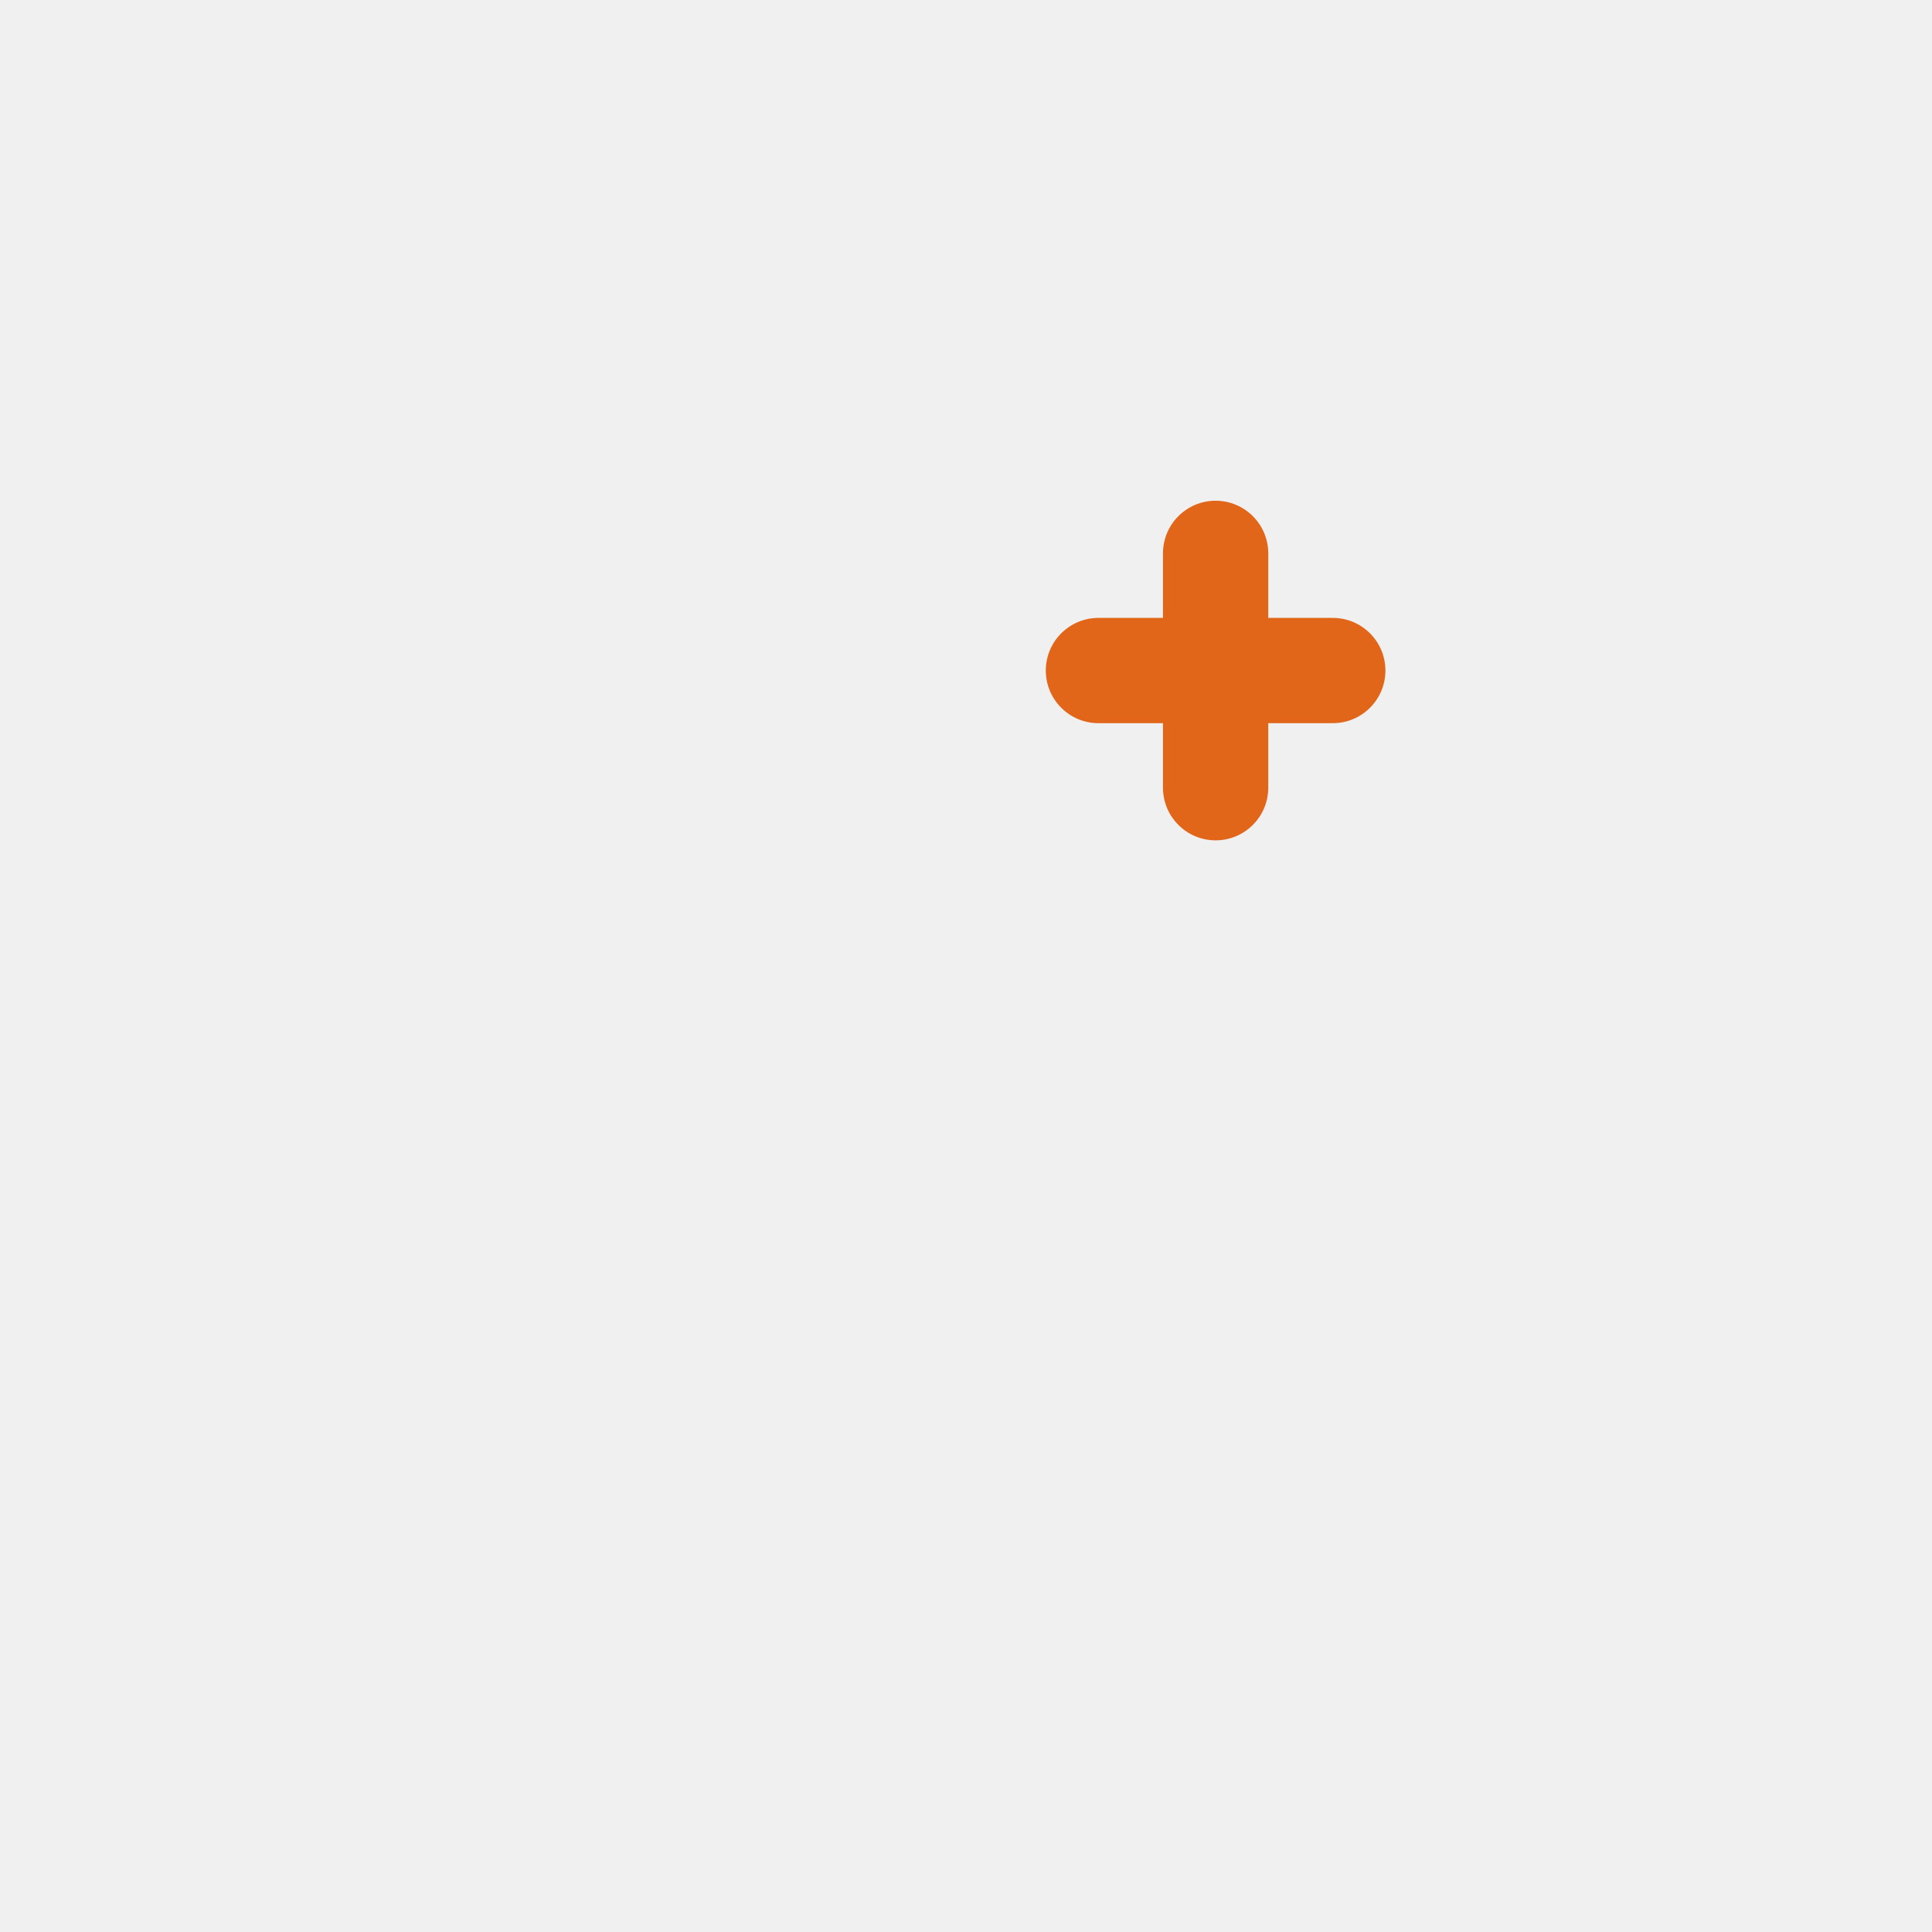
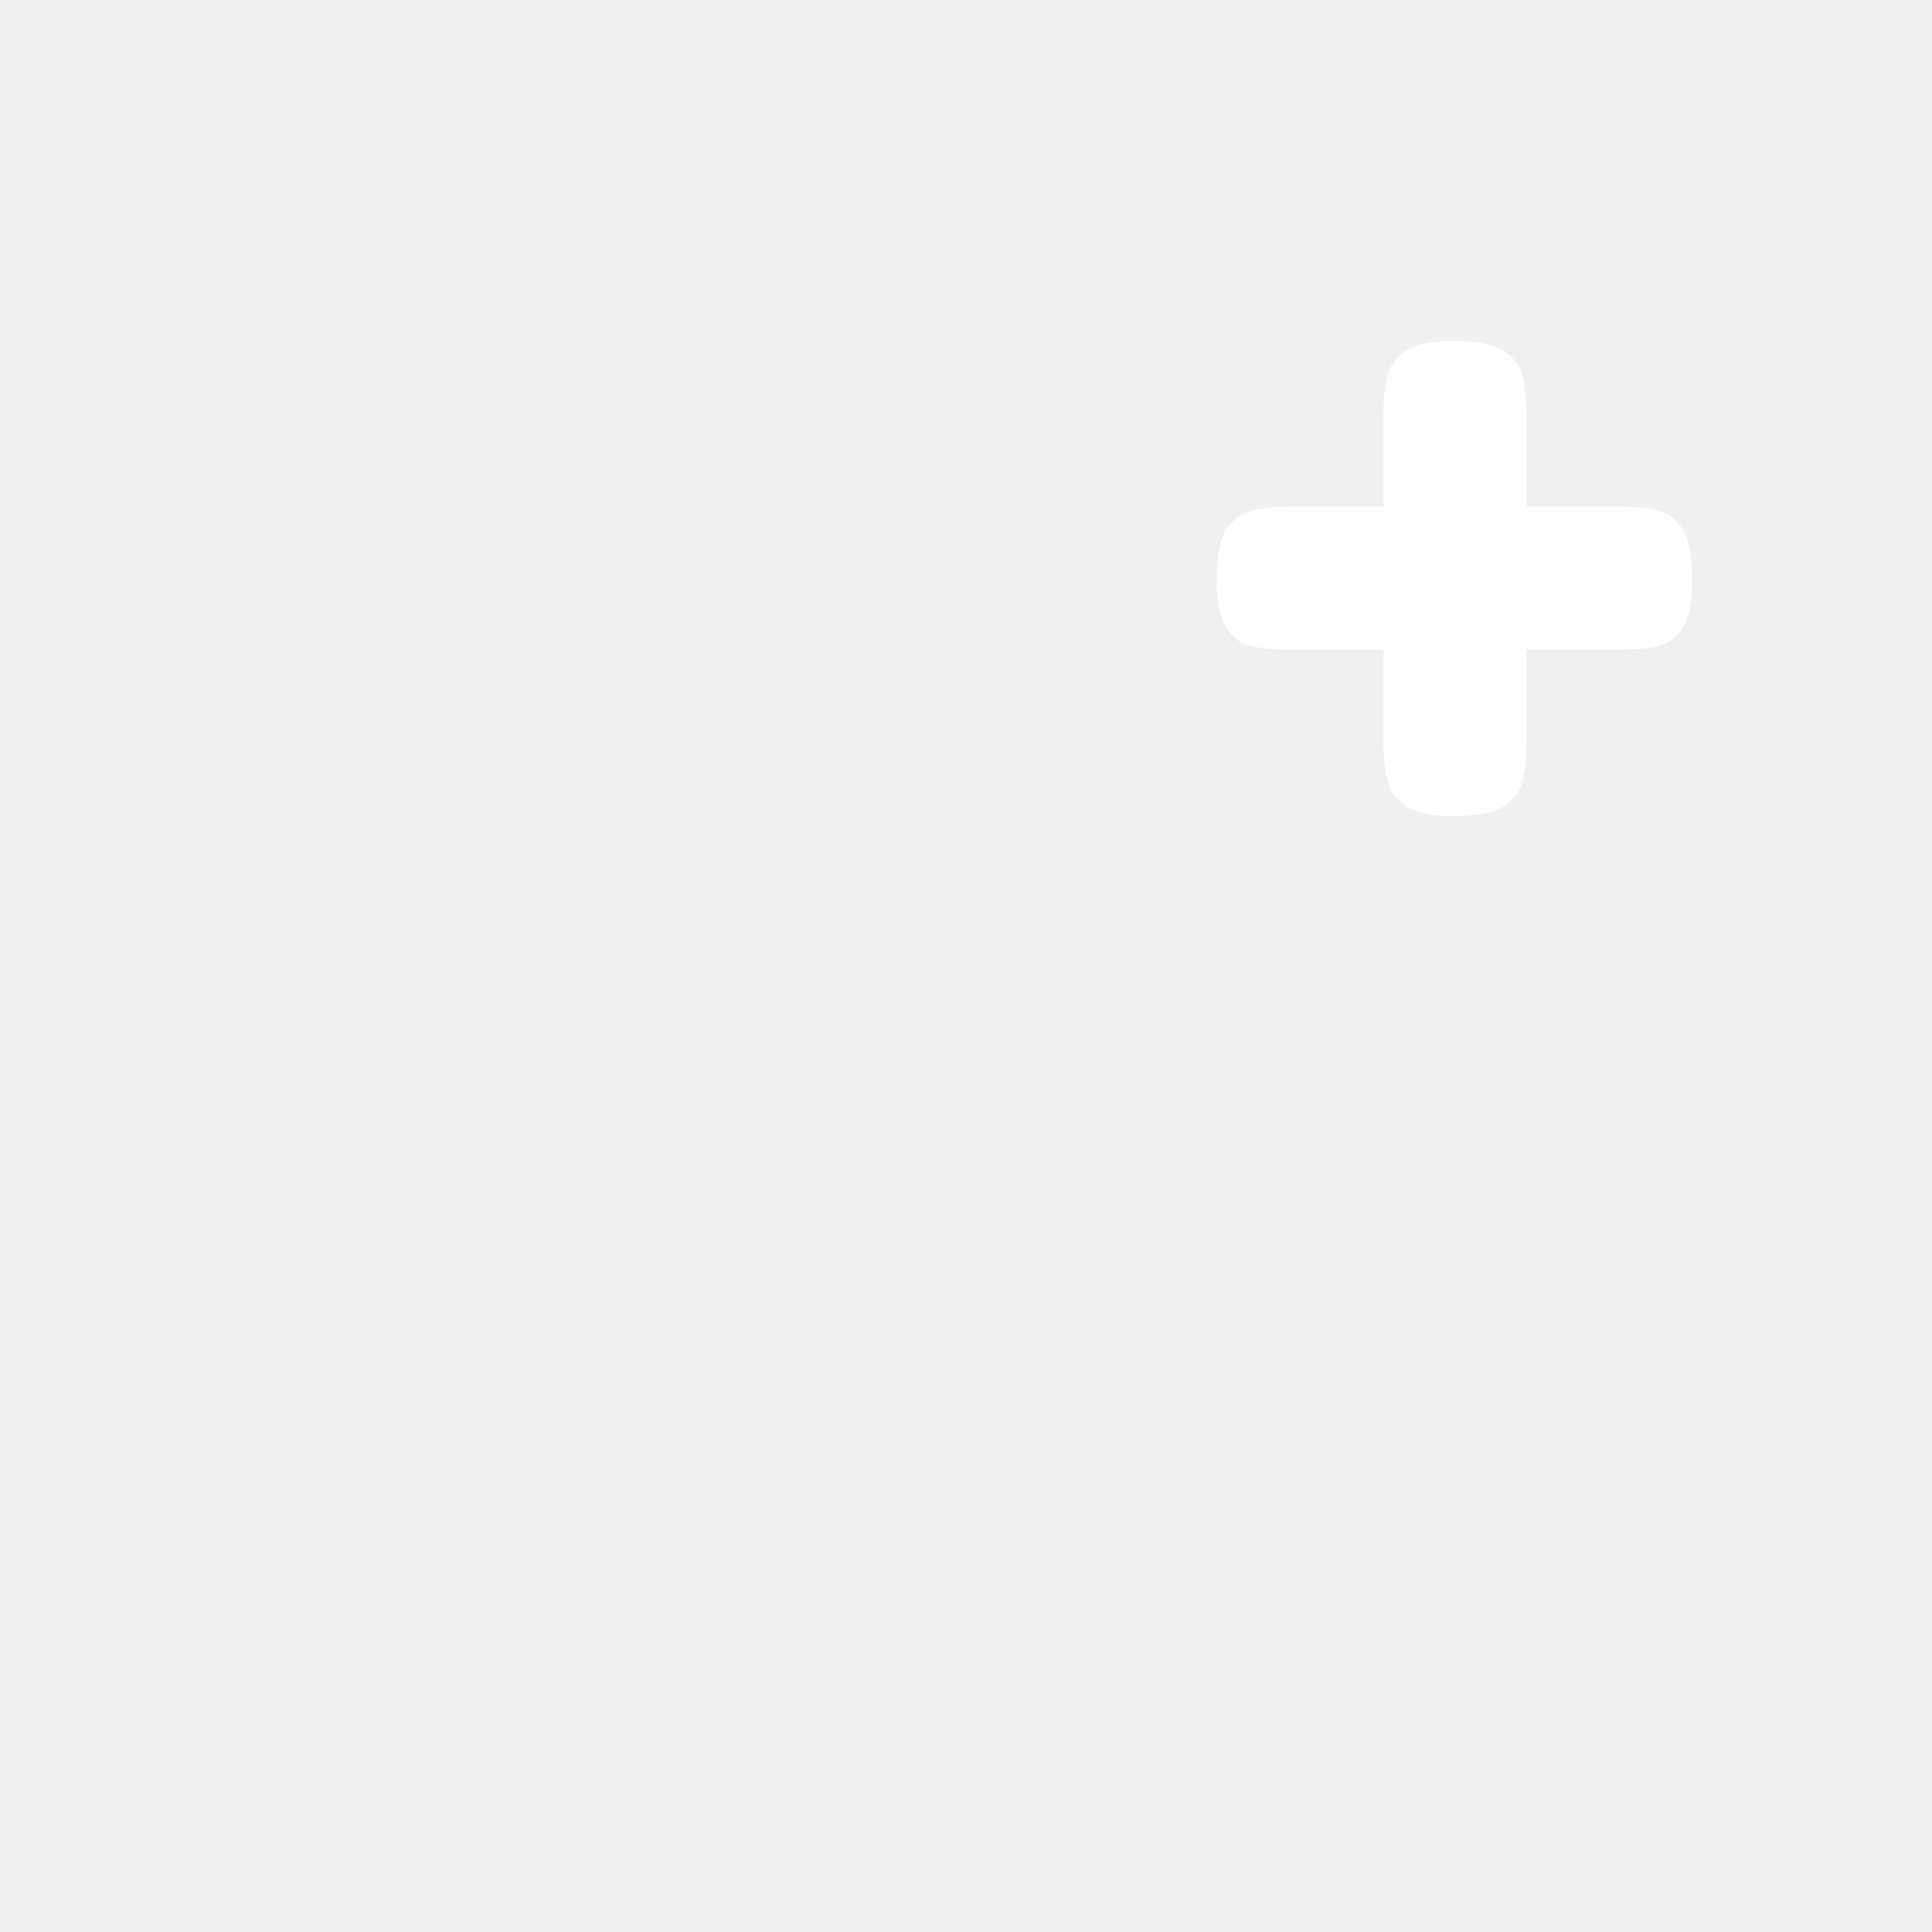
<svg xmlns="http://www.w3.org/2000/svg" width="1024" height="1024" viewBox="0 0 1024 1024">
-   <g transform="translate(512 512) scale(0.9)">
-     <rect x="47.0" y="-205.0" width="200.0" height="62.0" rx="31.0" fill="#e2661a" />
-     <rect x="116.0" y="-274.0" width="62.0" height="200.0" rx="31.0" fill="#e2661a" />
-   </g>
+   <path fill="#ffffff" d="M 891.68 280.19 C 888.21 274.93 883.57 271.65 877.77 270.38 C 871.96 269.1 865.77 268.47 859.23 268.47 L 809.06 268.47 L 809.06 218.31 C 809.06 212.12 808.43 206.12 807.16 200.31 C 805.87 194.49 802.61 189.78 797.34 186.13 C 792.06 182.51 783.43 180.68 771.45 180.68 C 759.08 180.68 750.26 182.51 745 186.13 C 739.73 189.78 736.45 194.31 735.2 199.77 C 733.91 205.21 733.28 211.21 733.28 217.75 L 733.28 268.47 L 683.11 268.47 C 676.57 268.47 670.38 269.1 664.58 270.38 C 658.75 271.65 654.03 274.84 650.4 279.93 C 646.77 285.01 644.96 293.92 644.96 306.63 C 644.96 318.64 646.66 327.36 650.12 332.8 C 653.57 338.26 658.03 341.54 663.48 342.62 C 668.93 343.7 674.57 344.26 680.39 344.26 L 733.28 344.26 L 733.28 394.43 C 733.28 400.96 733.91 407.14 735.2 412.96 C 736.45 418.77 739.73 423.51 745 427.14 C 750.26 430.78 758.91 432.58 770.89 432.58 C 783.25 432.58 792.06 430.78 797.34 427.14 C 802.61 423.51 805.87 418.77 807.16 412.96 C 808.43 407.14 809.06 401.16 809.06 394.97 L 809.06 344.26 L 861.41 344.26 C 867.58 344.26 873.32 343.7 878.59 342.62 C 883.85 341.54 888.21 338.35 891.68 333.08 C 895.13 327.82 896.86 319.18 896.86 307.18 C 896.86 294.46 895.13 285.46 891.68 280.19" />
</svg>
